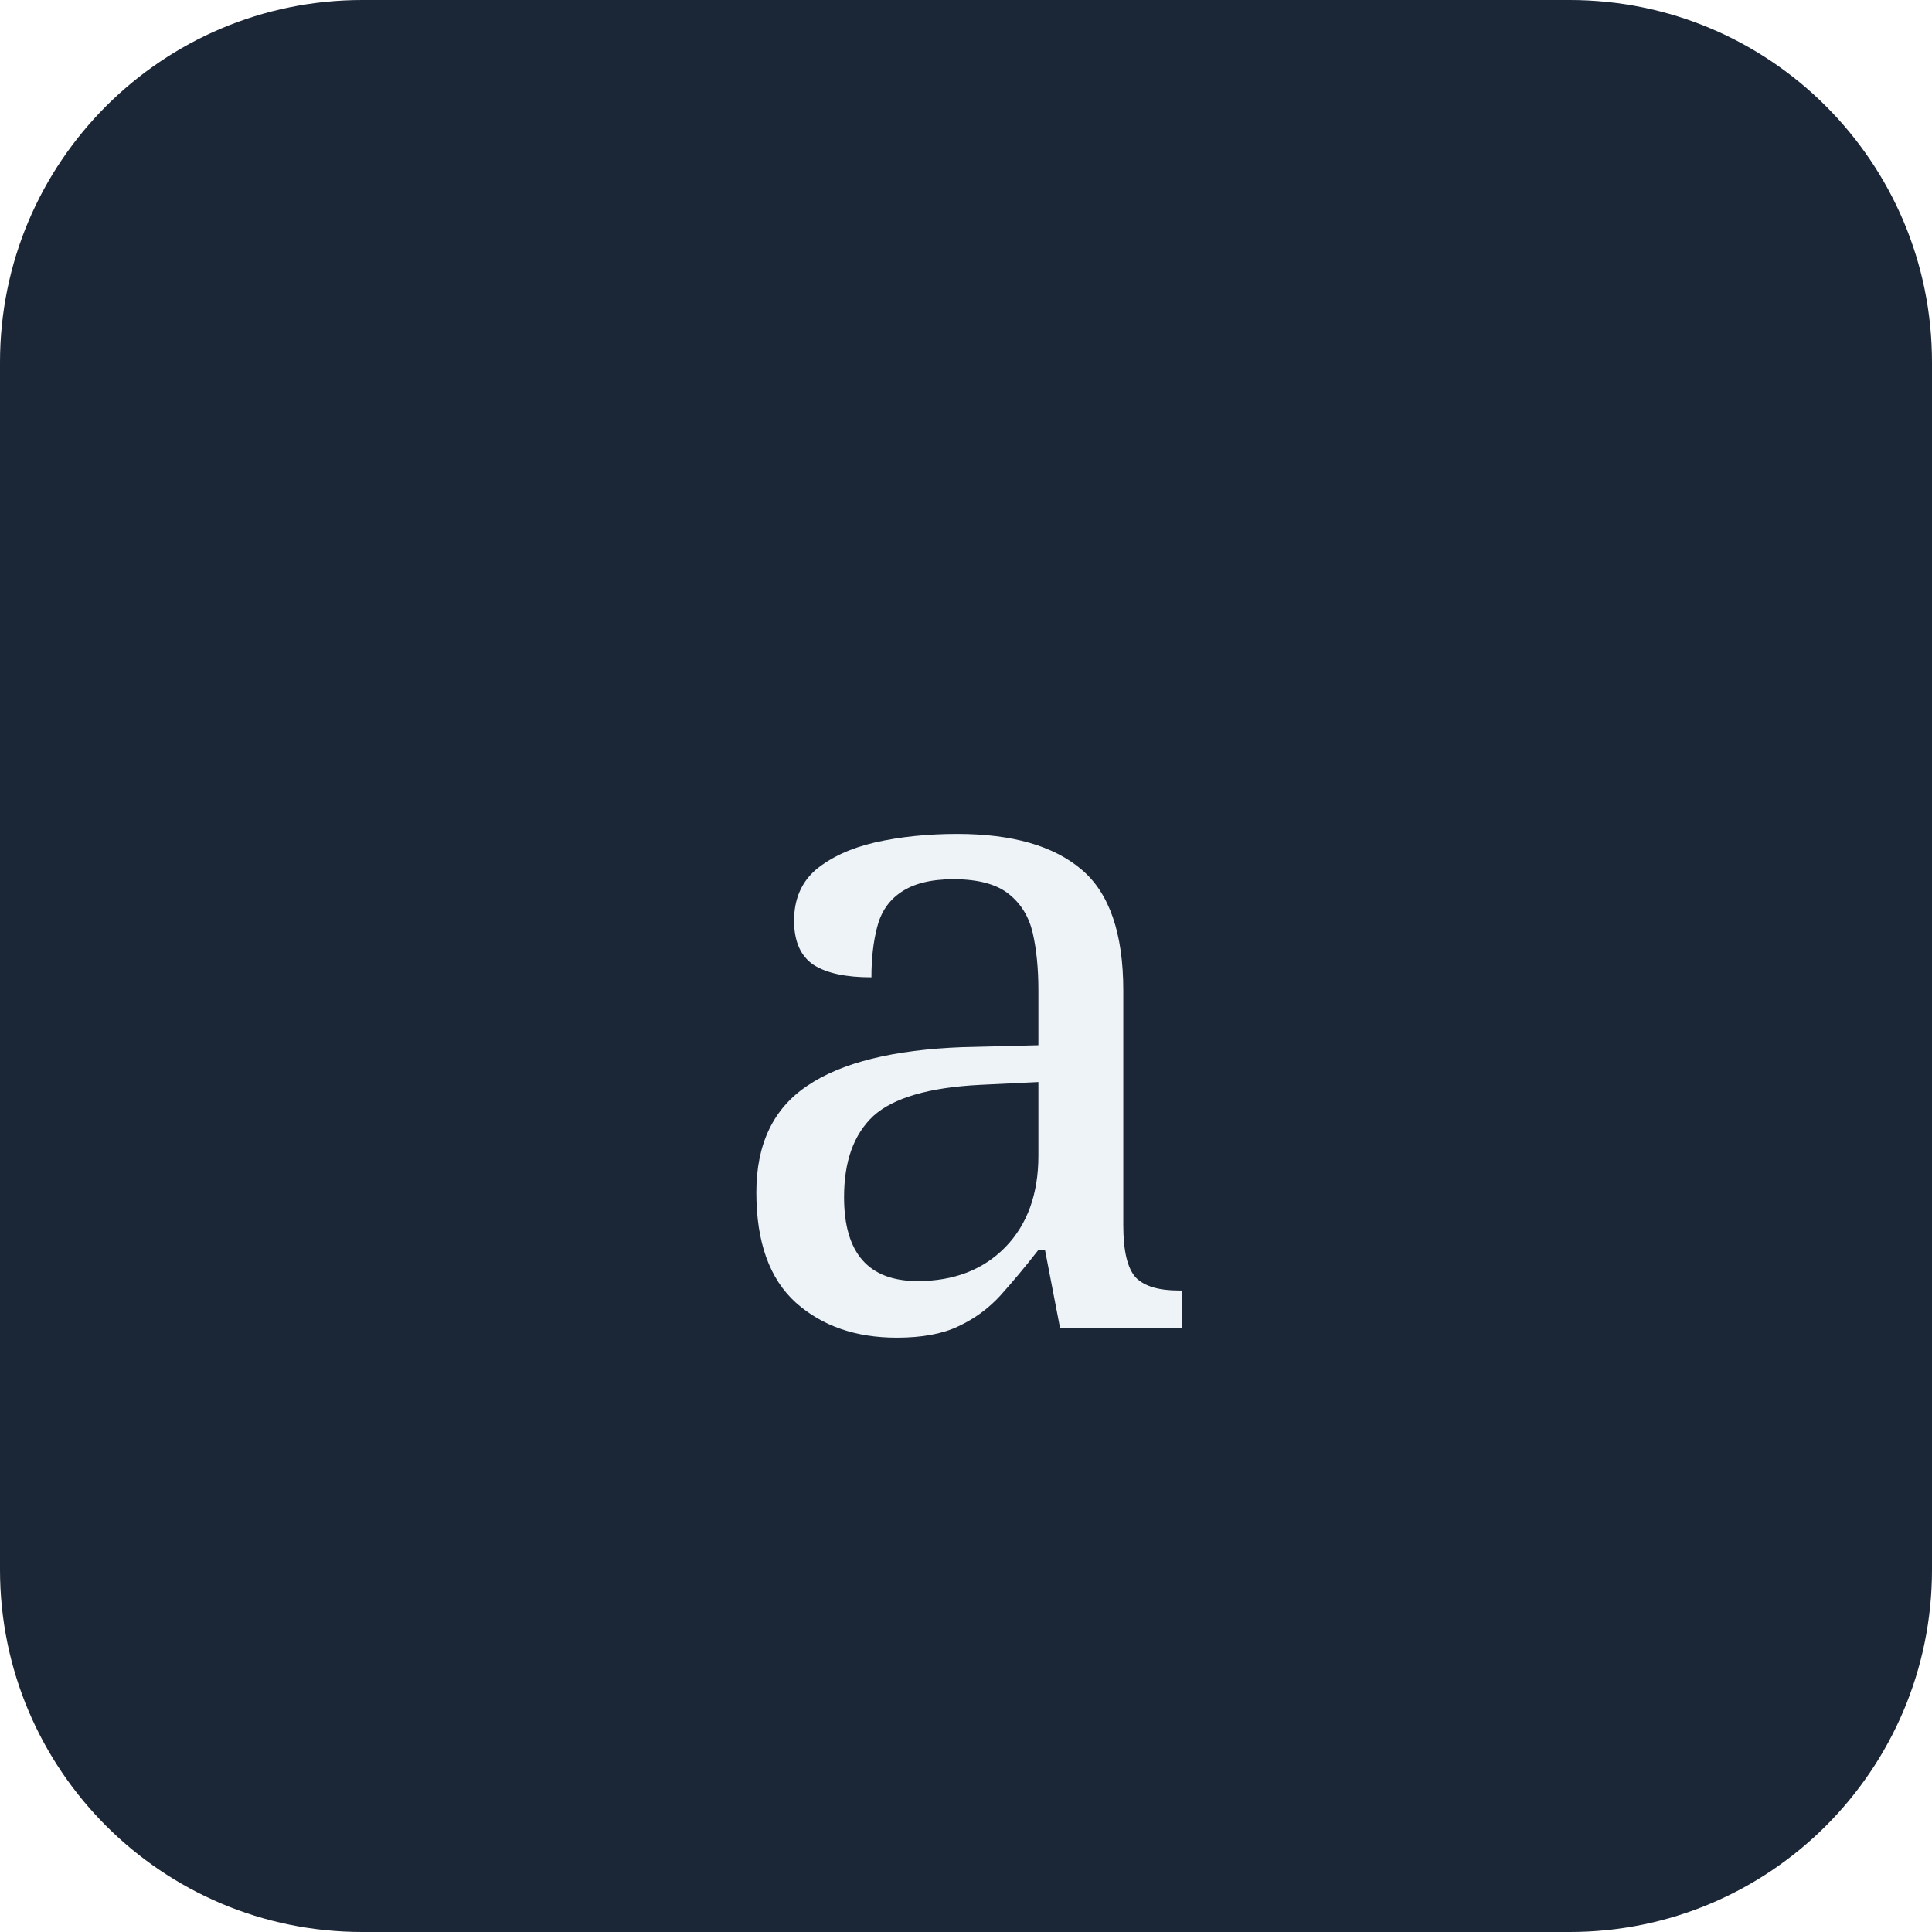
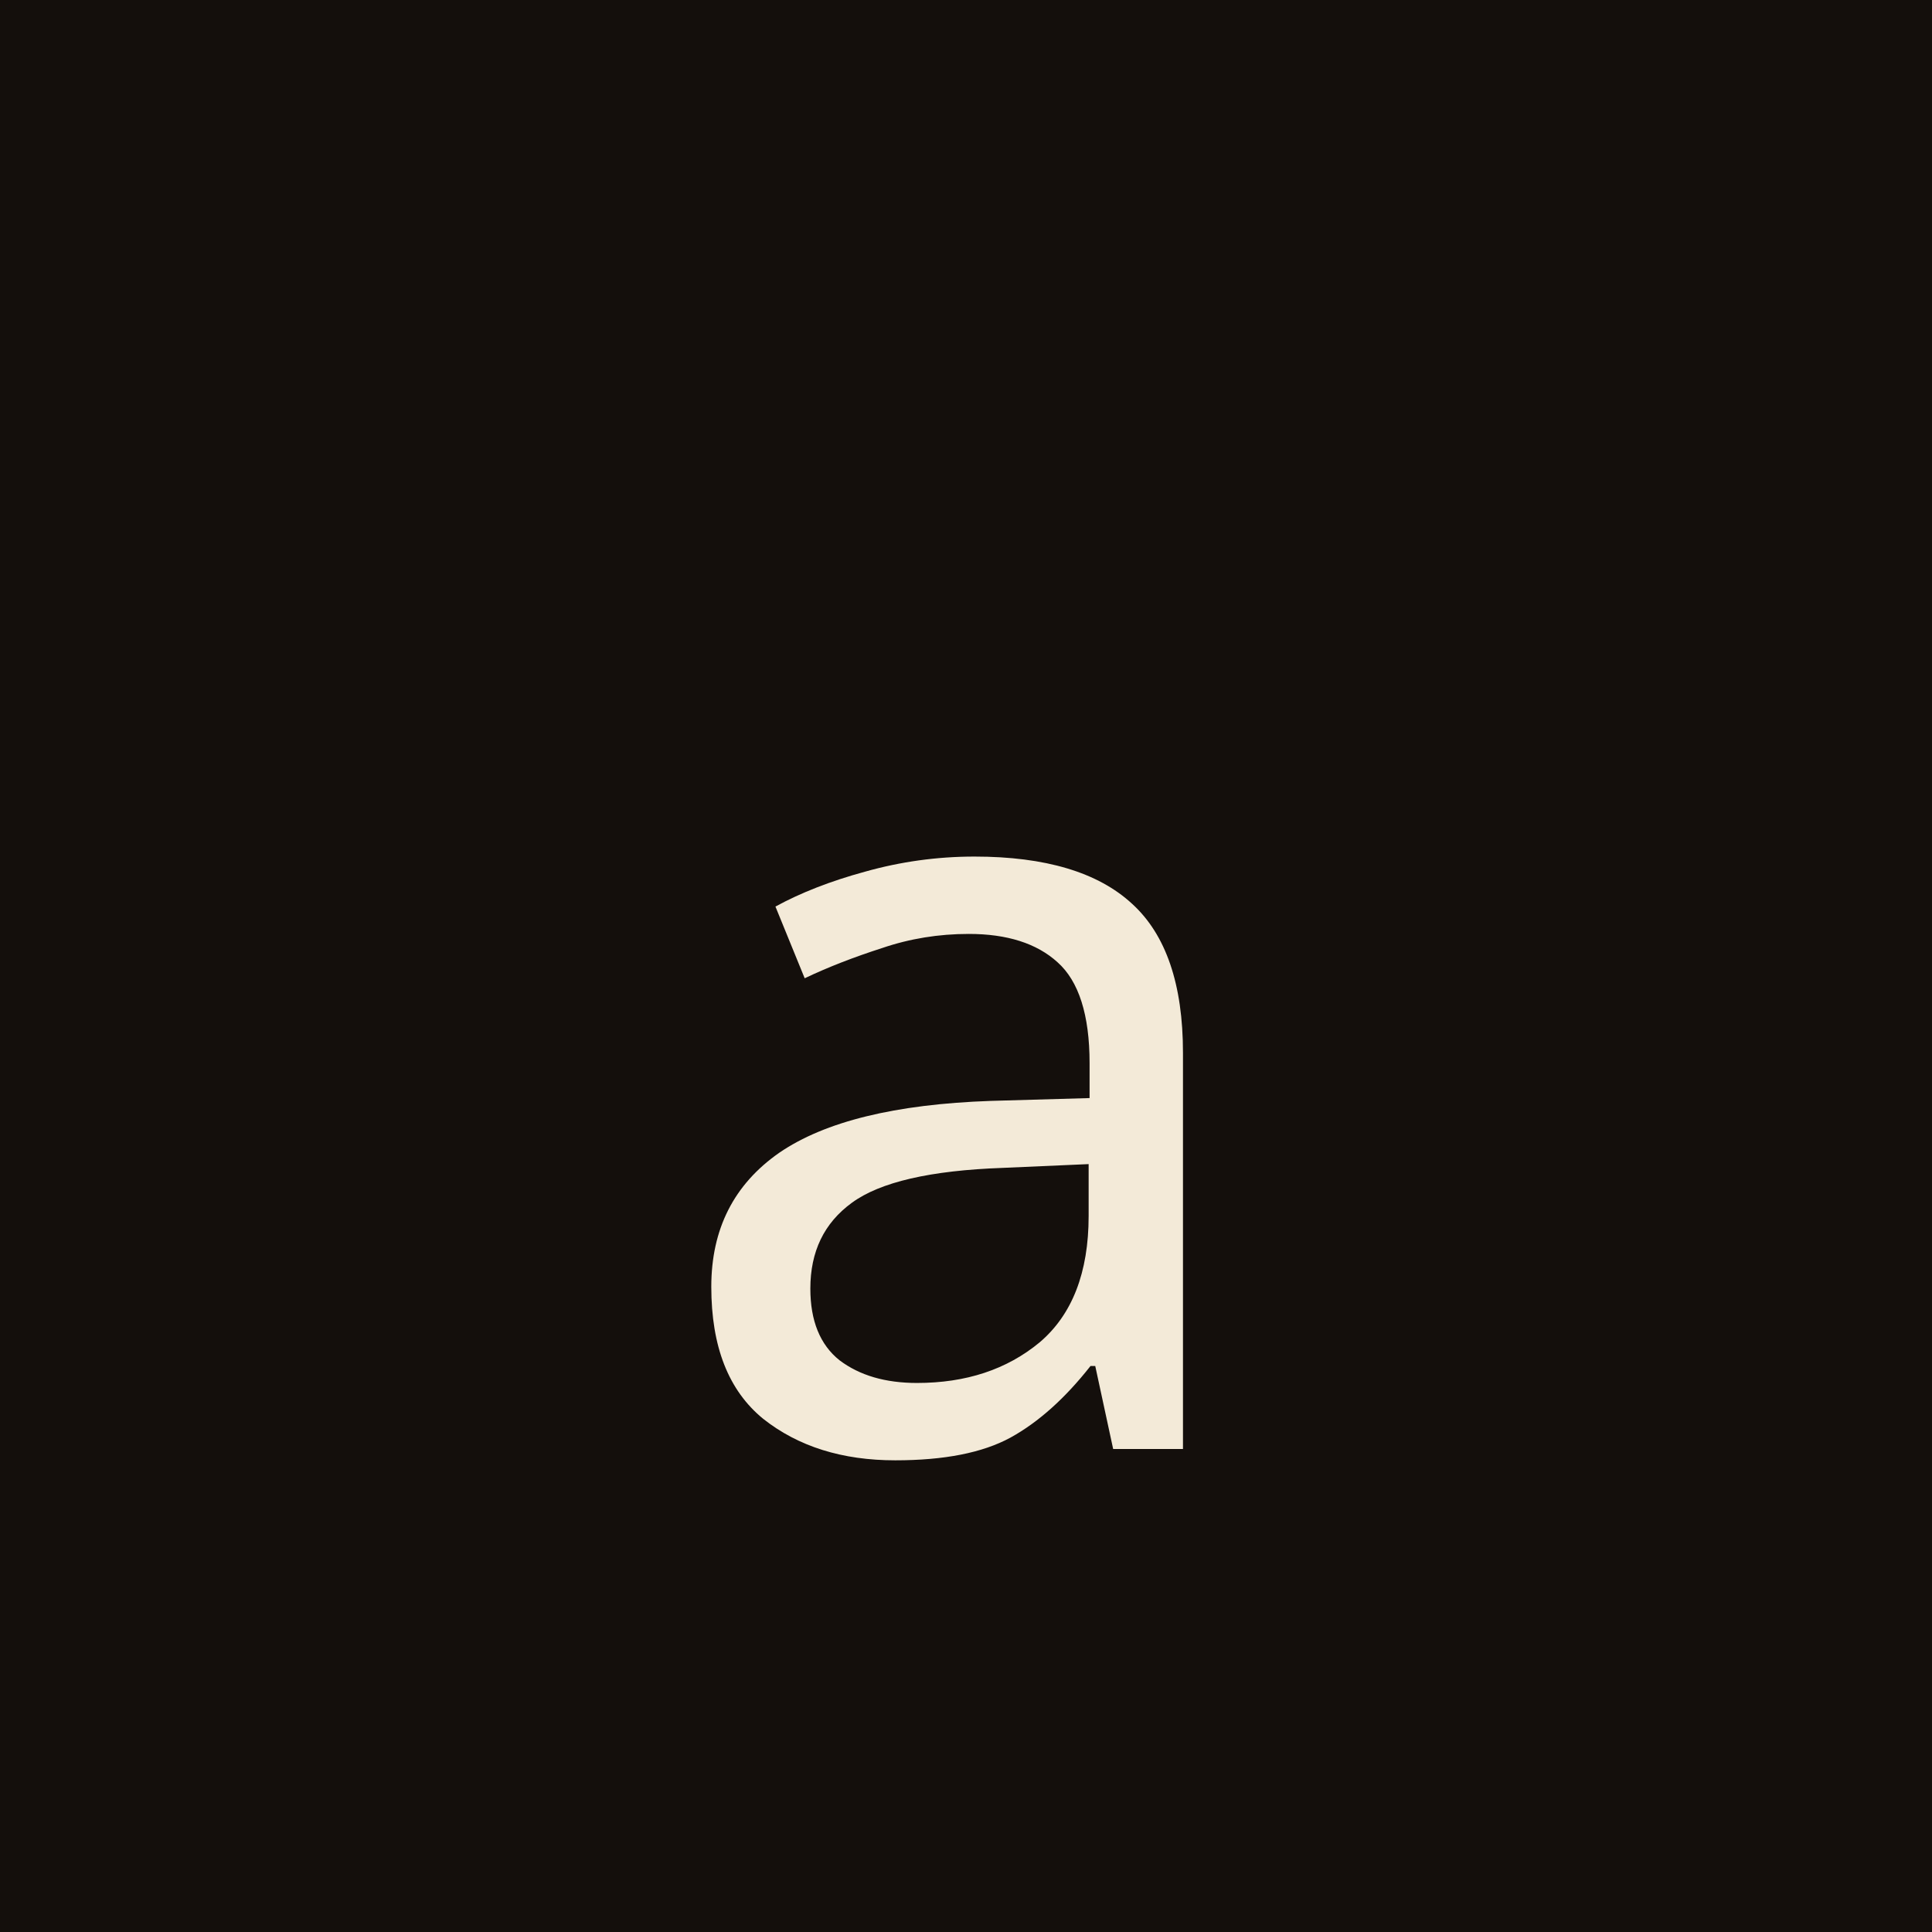
<svg xmlns="http://www.w3.org/2000/svg" viewBox="0 0 32 32">
-   <rect width="32" height="32" rx="6" fill="#1b2636" />
-   <text x="16" y="22" text-anchor="middle" font-family="Georgia, serif" font-size="15" fill="#eef3f7">a</text>
+   <rect width="32" height="32" fill="#140f0c" />
+   <text x="16" y="24" text-anchor="middle" font-family="Impact, sans-serif" font-size="18" fill="#f3ead8">a</text>
</svg>
